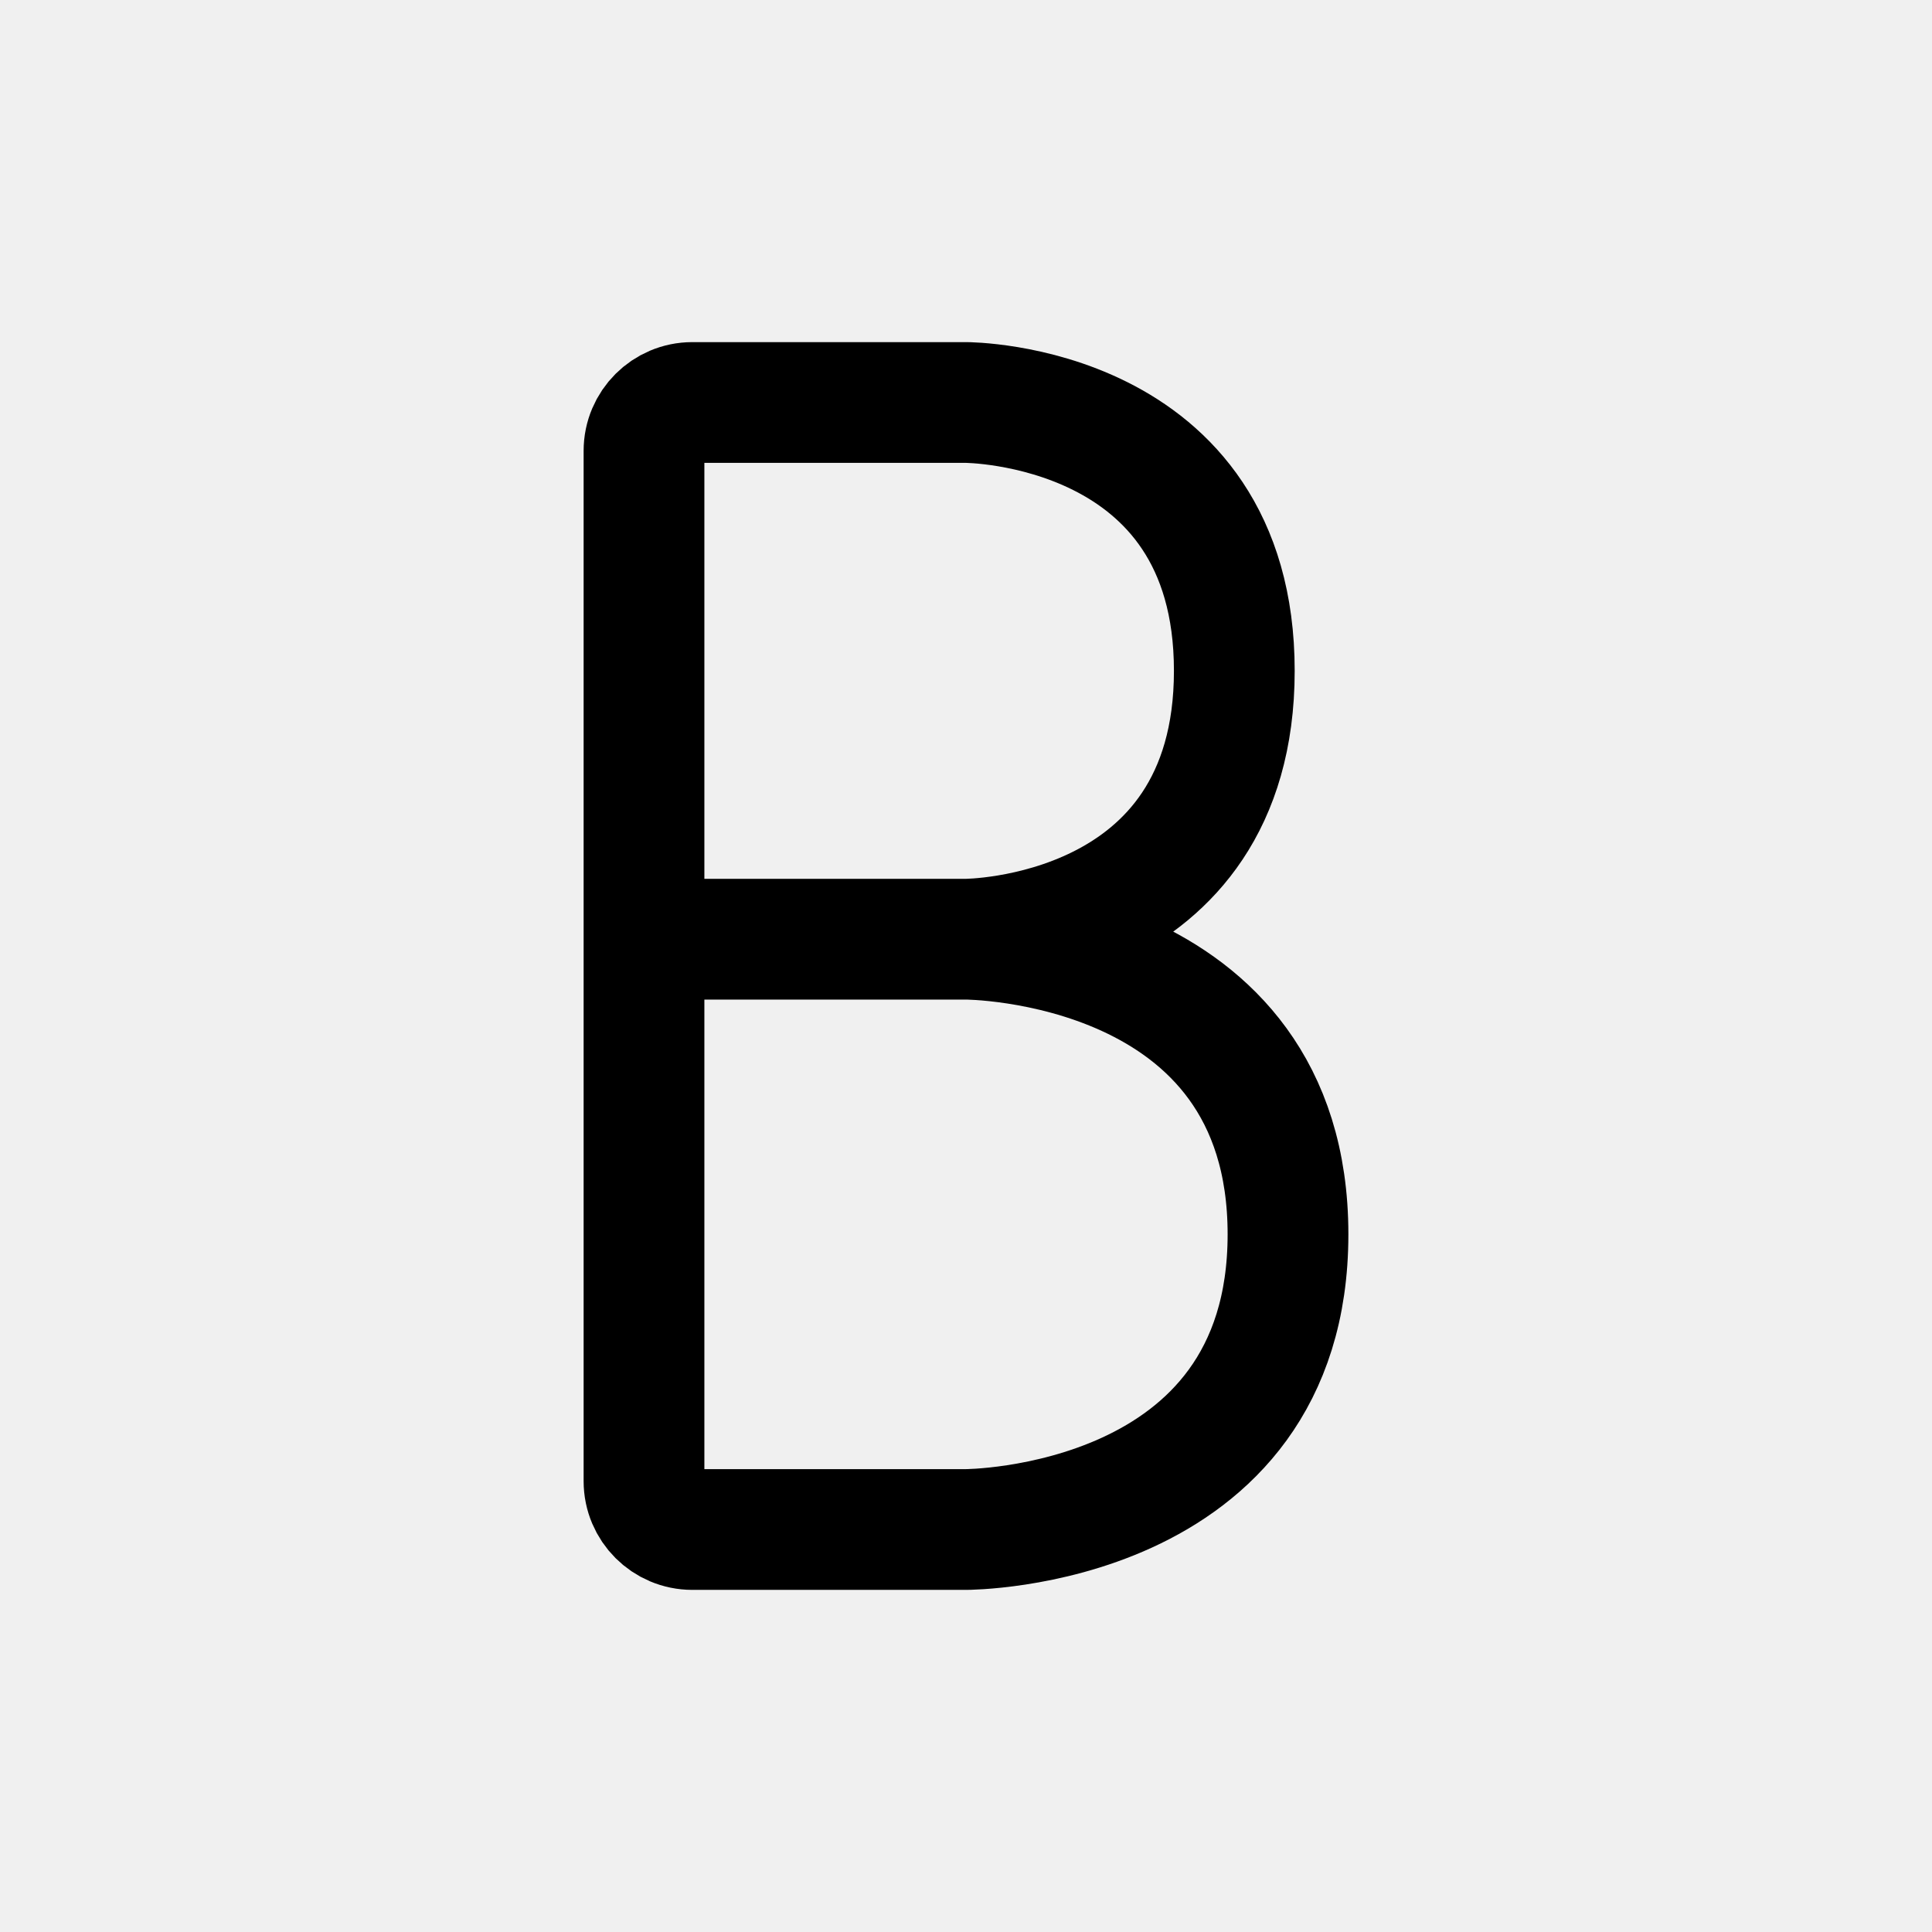
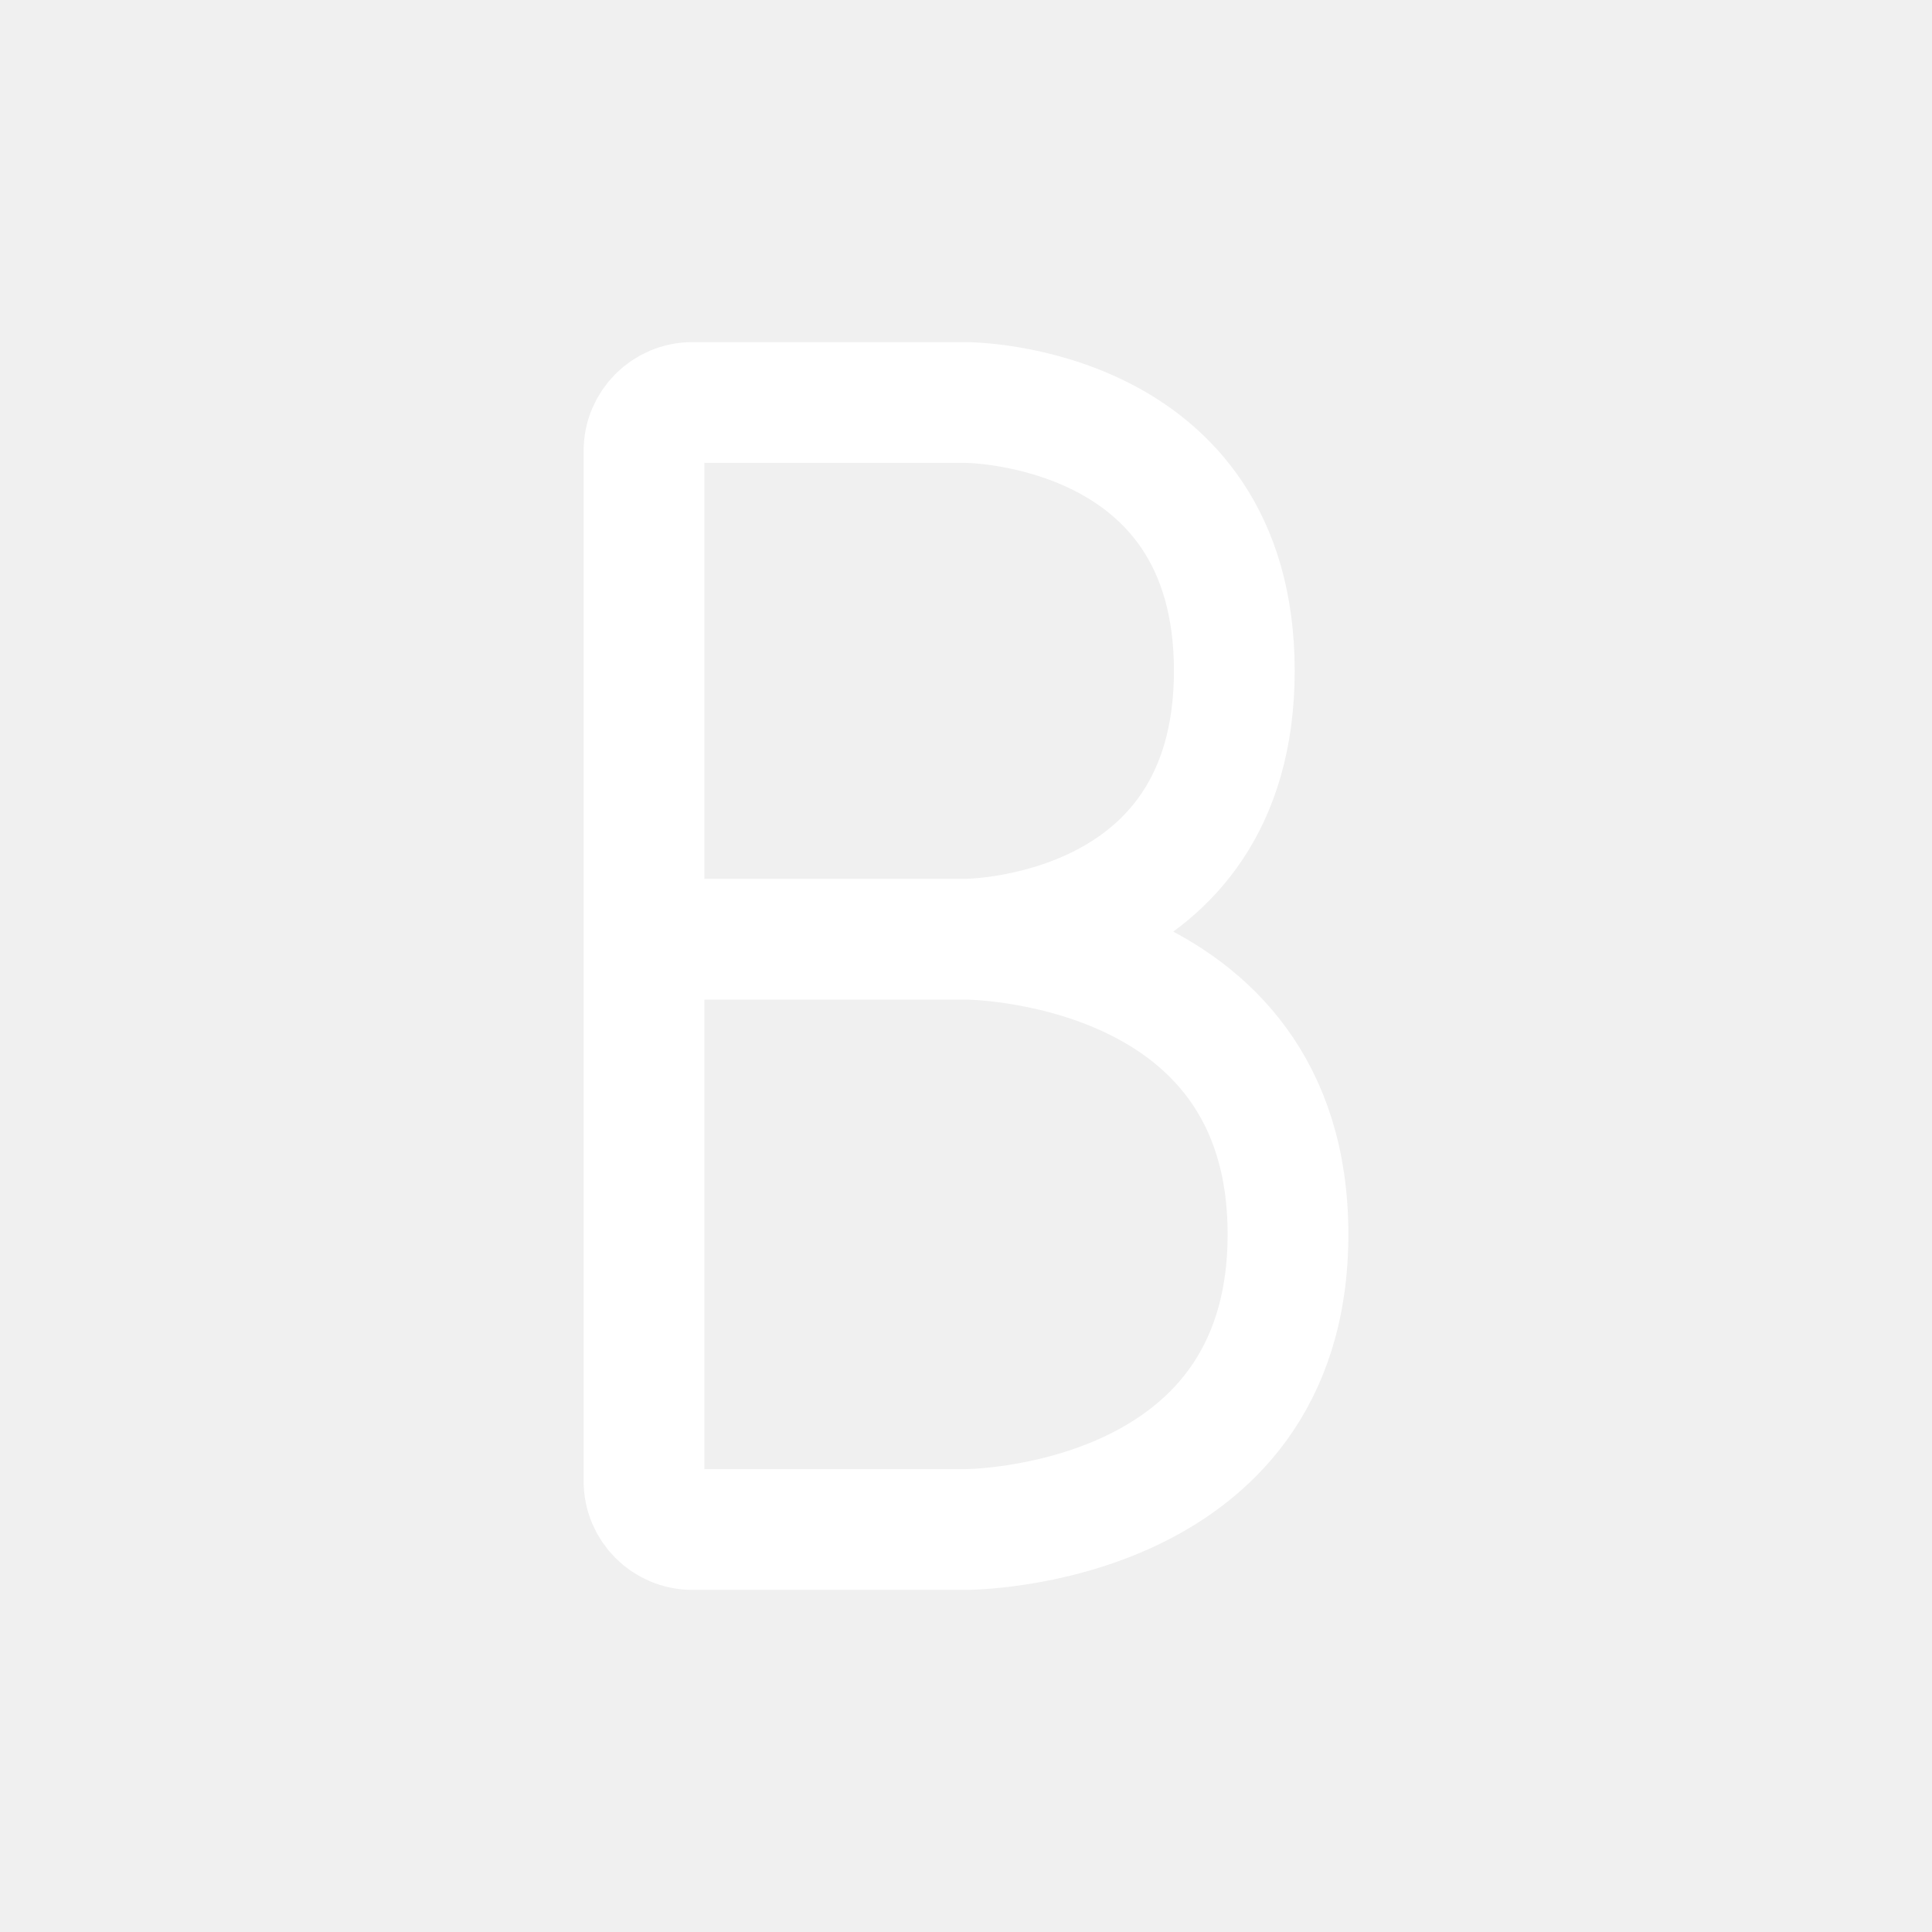
- <svg xmlns="http://www.w3.org/2000/svg" width="24px" height="24px" stroke-width="1.5" viewBox="0 0 24 24" fill="none" color="#000000">
-   <path d="M12 11.667H8M12 11.667C12 11.667 15.333 11.667 15.333 8.333C15.333 5 12 5 12 5C12 5 12 5 12 5H8.6C8.269 5 8 5.269 8 5.6V11.667M12 11.667C12 11.667 16 11.667 16 15.333C16 19 12 19 12 19C12 19 12 19 12 19H8.6C8.269 19 8 18.731 8 18.4V11.667" stroke="#000000" stroke-width="1.5" />
+ <svg xmlns="http://www.w3.org/2000/svg" width="24px" height="24px" stroke-width="1.5" viewBox="0 0 24 24" fill="none" color="#ffffff">
+   <path d="M12 11.667H8M12 11.667C12 11.667 15.333 11.667 15.333 8.333C15.333 5 12 5 12 5C12 5 12 5 12 5H8.6C8.269 5 8 5.269 8 5.6V11.667M12 11.667C12 11.667 16 11.667 16 15.333C16 19 12 19 12 19C12 19 12 19 12 19H8.6C8.269 19 8 18.731 8 18.4V11.667" stroke="#ffffff" stroke-width="1.5" />
</svg>
